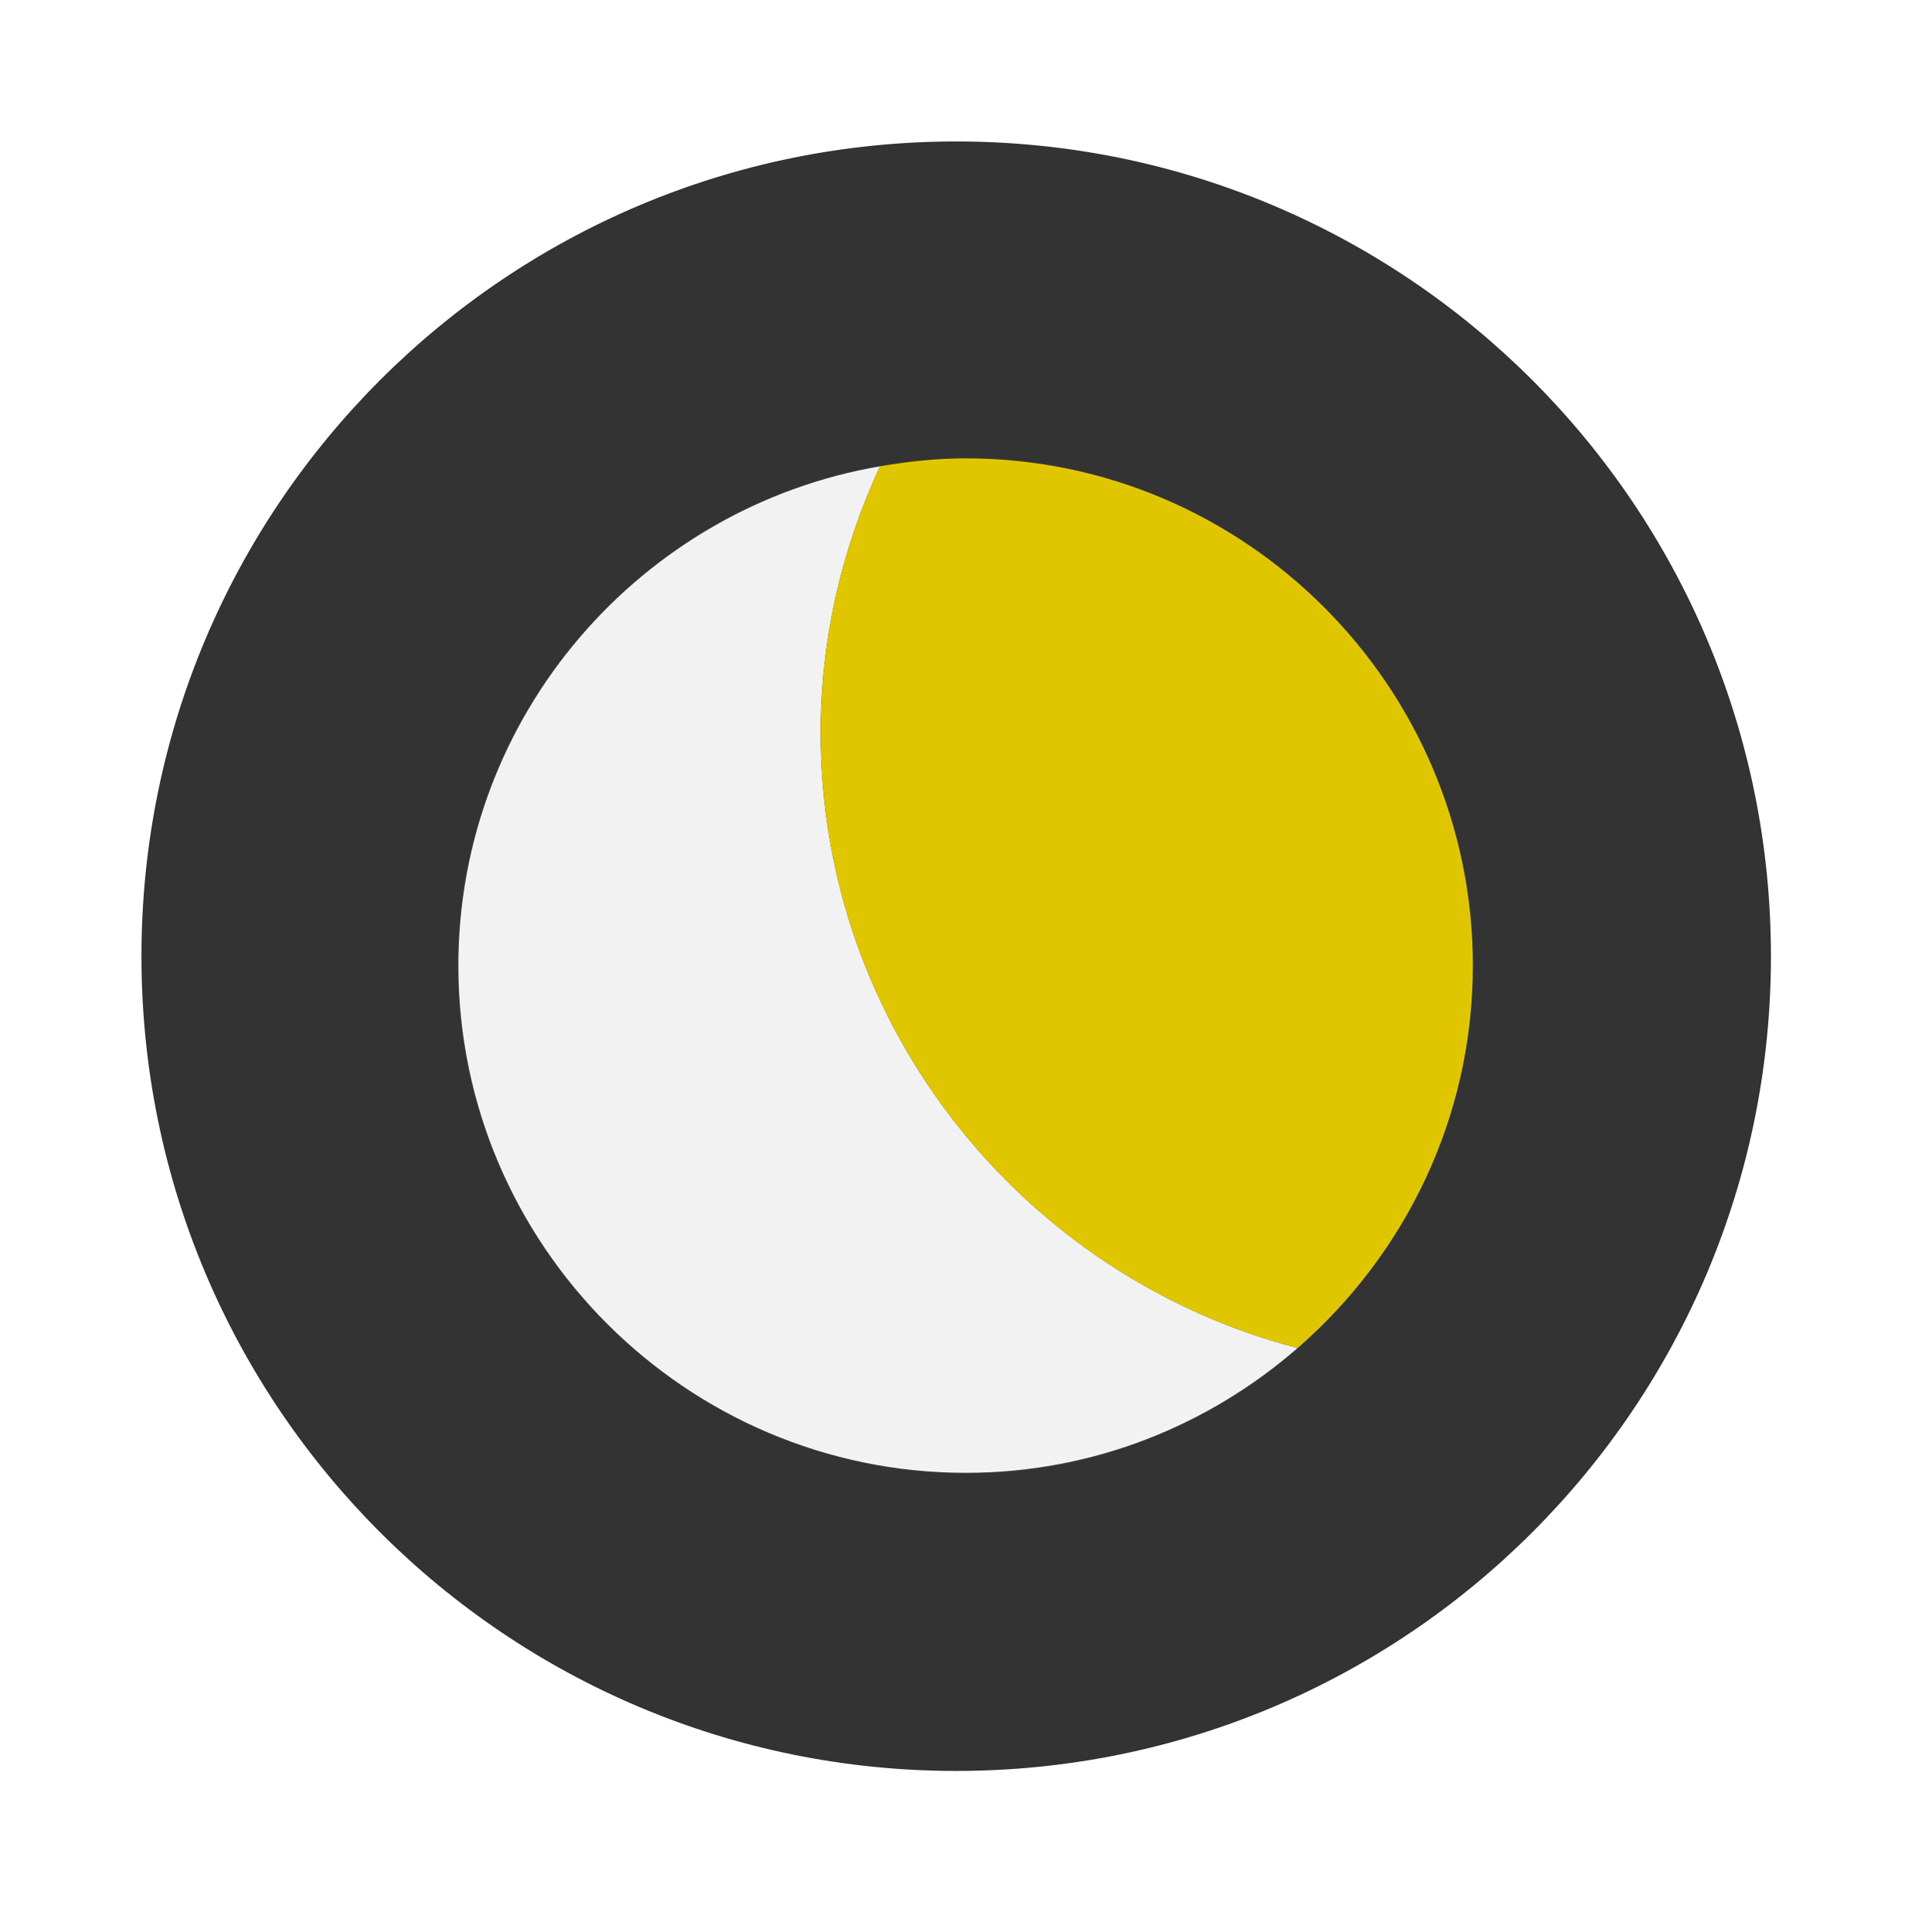
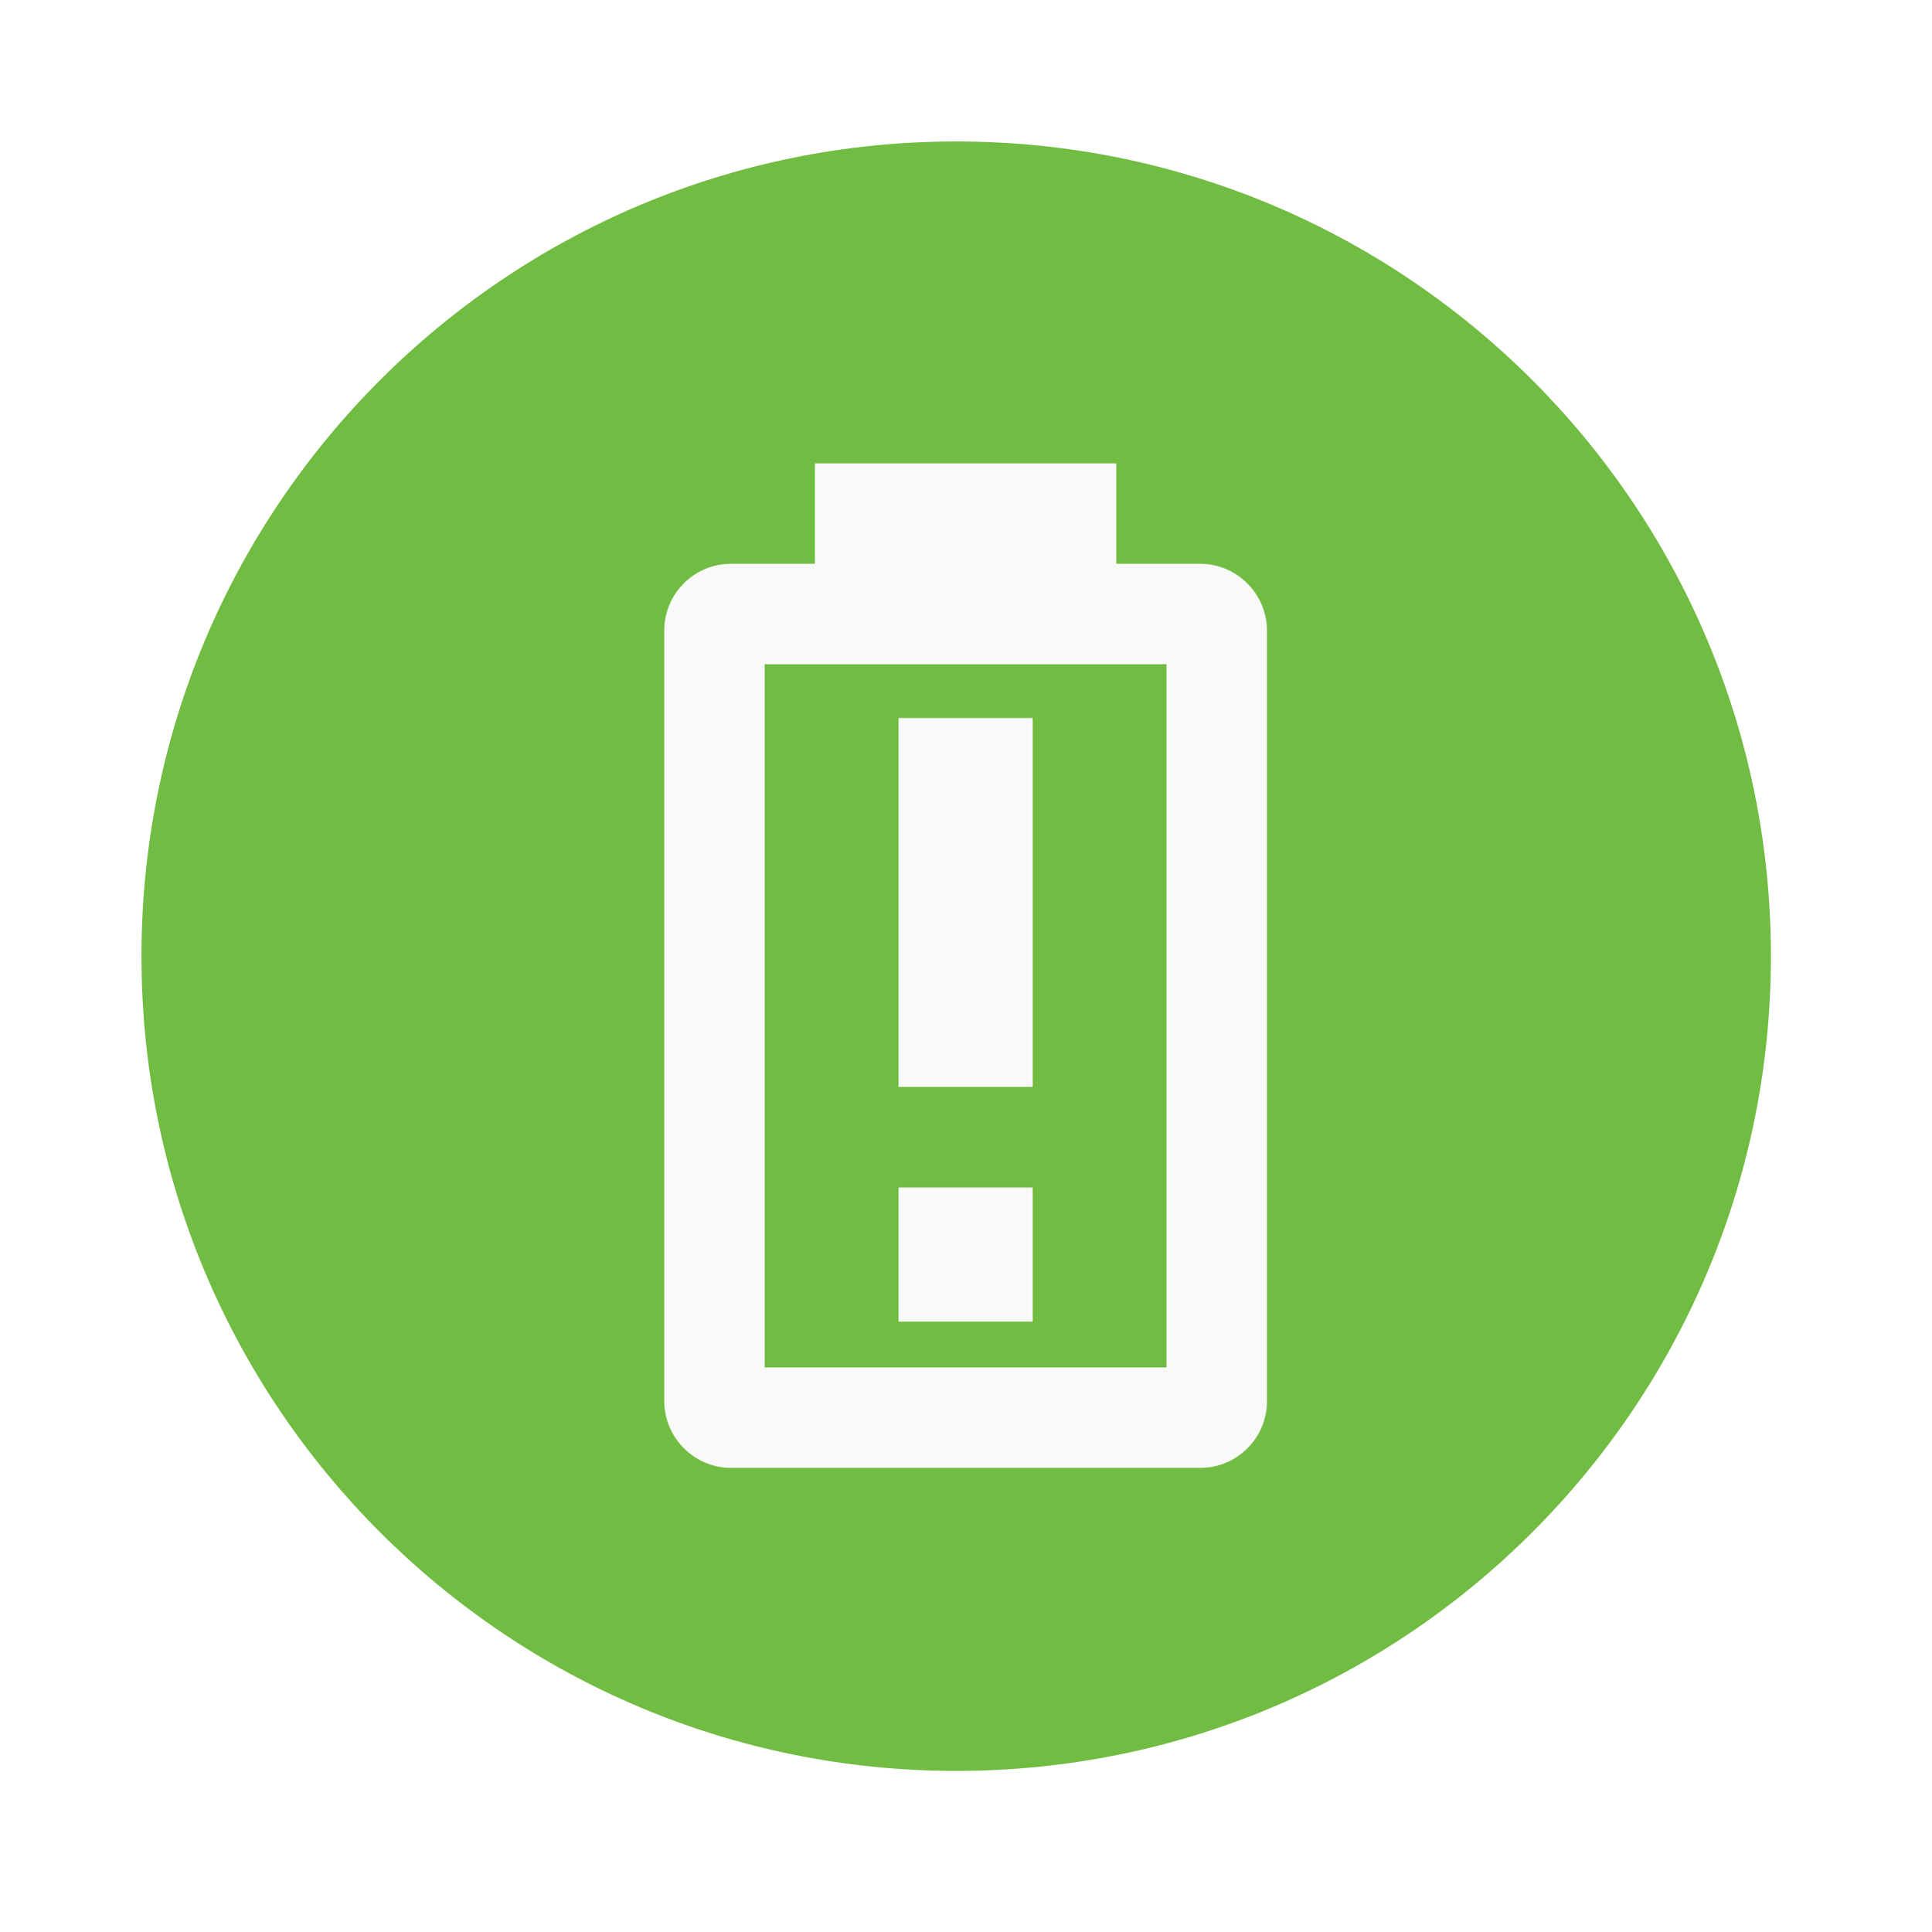
<svg xmlns="http://www.w3.org/2000/svg" width="51.2pt" height="51.2pt" version="1.1" id="svg9">
  <defs id="defs2" />
  <g id="layer0">
-     <ellipse id="circle2" transform="matrix(3.7796,0,0,3.7796,5.00004,5.00004)" cx="5.715pt" cy="5.715pt" fill="#e01b24" style="fill:#333333;fill-opacity:1" rx="7.62" ry="5.715pt" />
-     <path d="m 31.111,16.482 c -8.435,1.441 -14.909,8.806 -14.909,17.651 0,9.876 8.065,17.931 17.941,17.931 4.483,0 8.575,-1.671 11.727,-4.413 -9.666,-2.512 -16.861,-11.317 -16.861,-21.754 0,-3.362 0.77,-6.544 2.101,-9.416 z m 0,0" id="path2" style="fill:#f2f2f2;stroke-width:2.562" />
-     <path d="m 34.143,16.202 c -1.041,0 -2.041,0.11 -3.032,0.28 -1.331,2.872 -2.101,6.054 -2.101,9.416 0,10.437 7.195,19.242 16.861,21.754 3.782,-3.292 6.194,-8.125 6.194,-13.519 0,-9.876 -8.055,-17.931 -17.921,-17.931 z m 0,0" fill-opacity="0.35" id="path4" style="stroke-width:2.562;fill:#e0c600;fill-opacity:1" />
+     <ellipse id="circle2" cx="33.8" cy="33.8" fill="#e01b24" style="fill:#71bc42;fill-opacity:1;stroke-width:3.78" rx="28.8" ry="21.6pt" />
+     <g id="g19" transform="matrix(1.77555,0,0,1.77555,12.82673,12.82673)" style="fill:#f9f9f9">
+       <path d="M 16,20 H 8 V 6 h 8 M 16.67,4 H 15 V 2 H 9 V 4 H 7.33 A 1.33,1.33 0 0 0 6,5.33 V 20.67 C 6,21.4 6.6,22 7.33,22 h 9.34 A 1.33,1.33 0 0 0 18,20.67 V 5.33 C 18,4.6 17.4,4 16.67,4 Z" id="path2" style="fill:#f9f9f9" />
+       <path d="M 10.665,7.071 H 13.335 V 14.415 H 10.665 V 7.071 m 0,12.017 V 16.418 h 2.67 v 2.67 z" id="path2-3" style="fill:#f9f9f9;stroke-width:0.668" />
+     </g>
  </g>
</svg>
